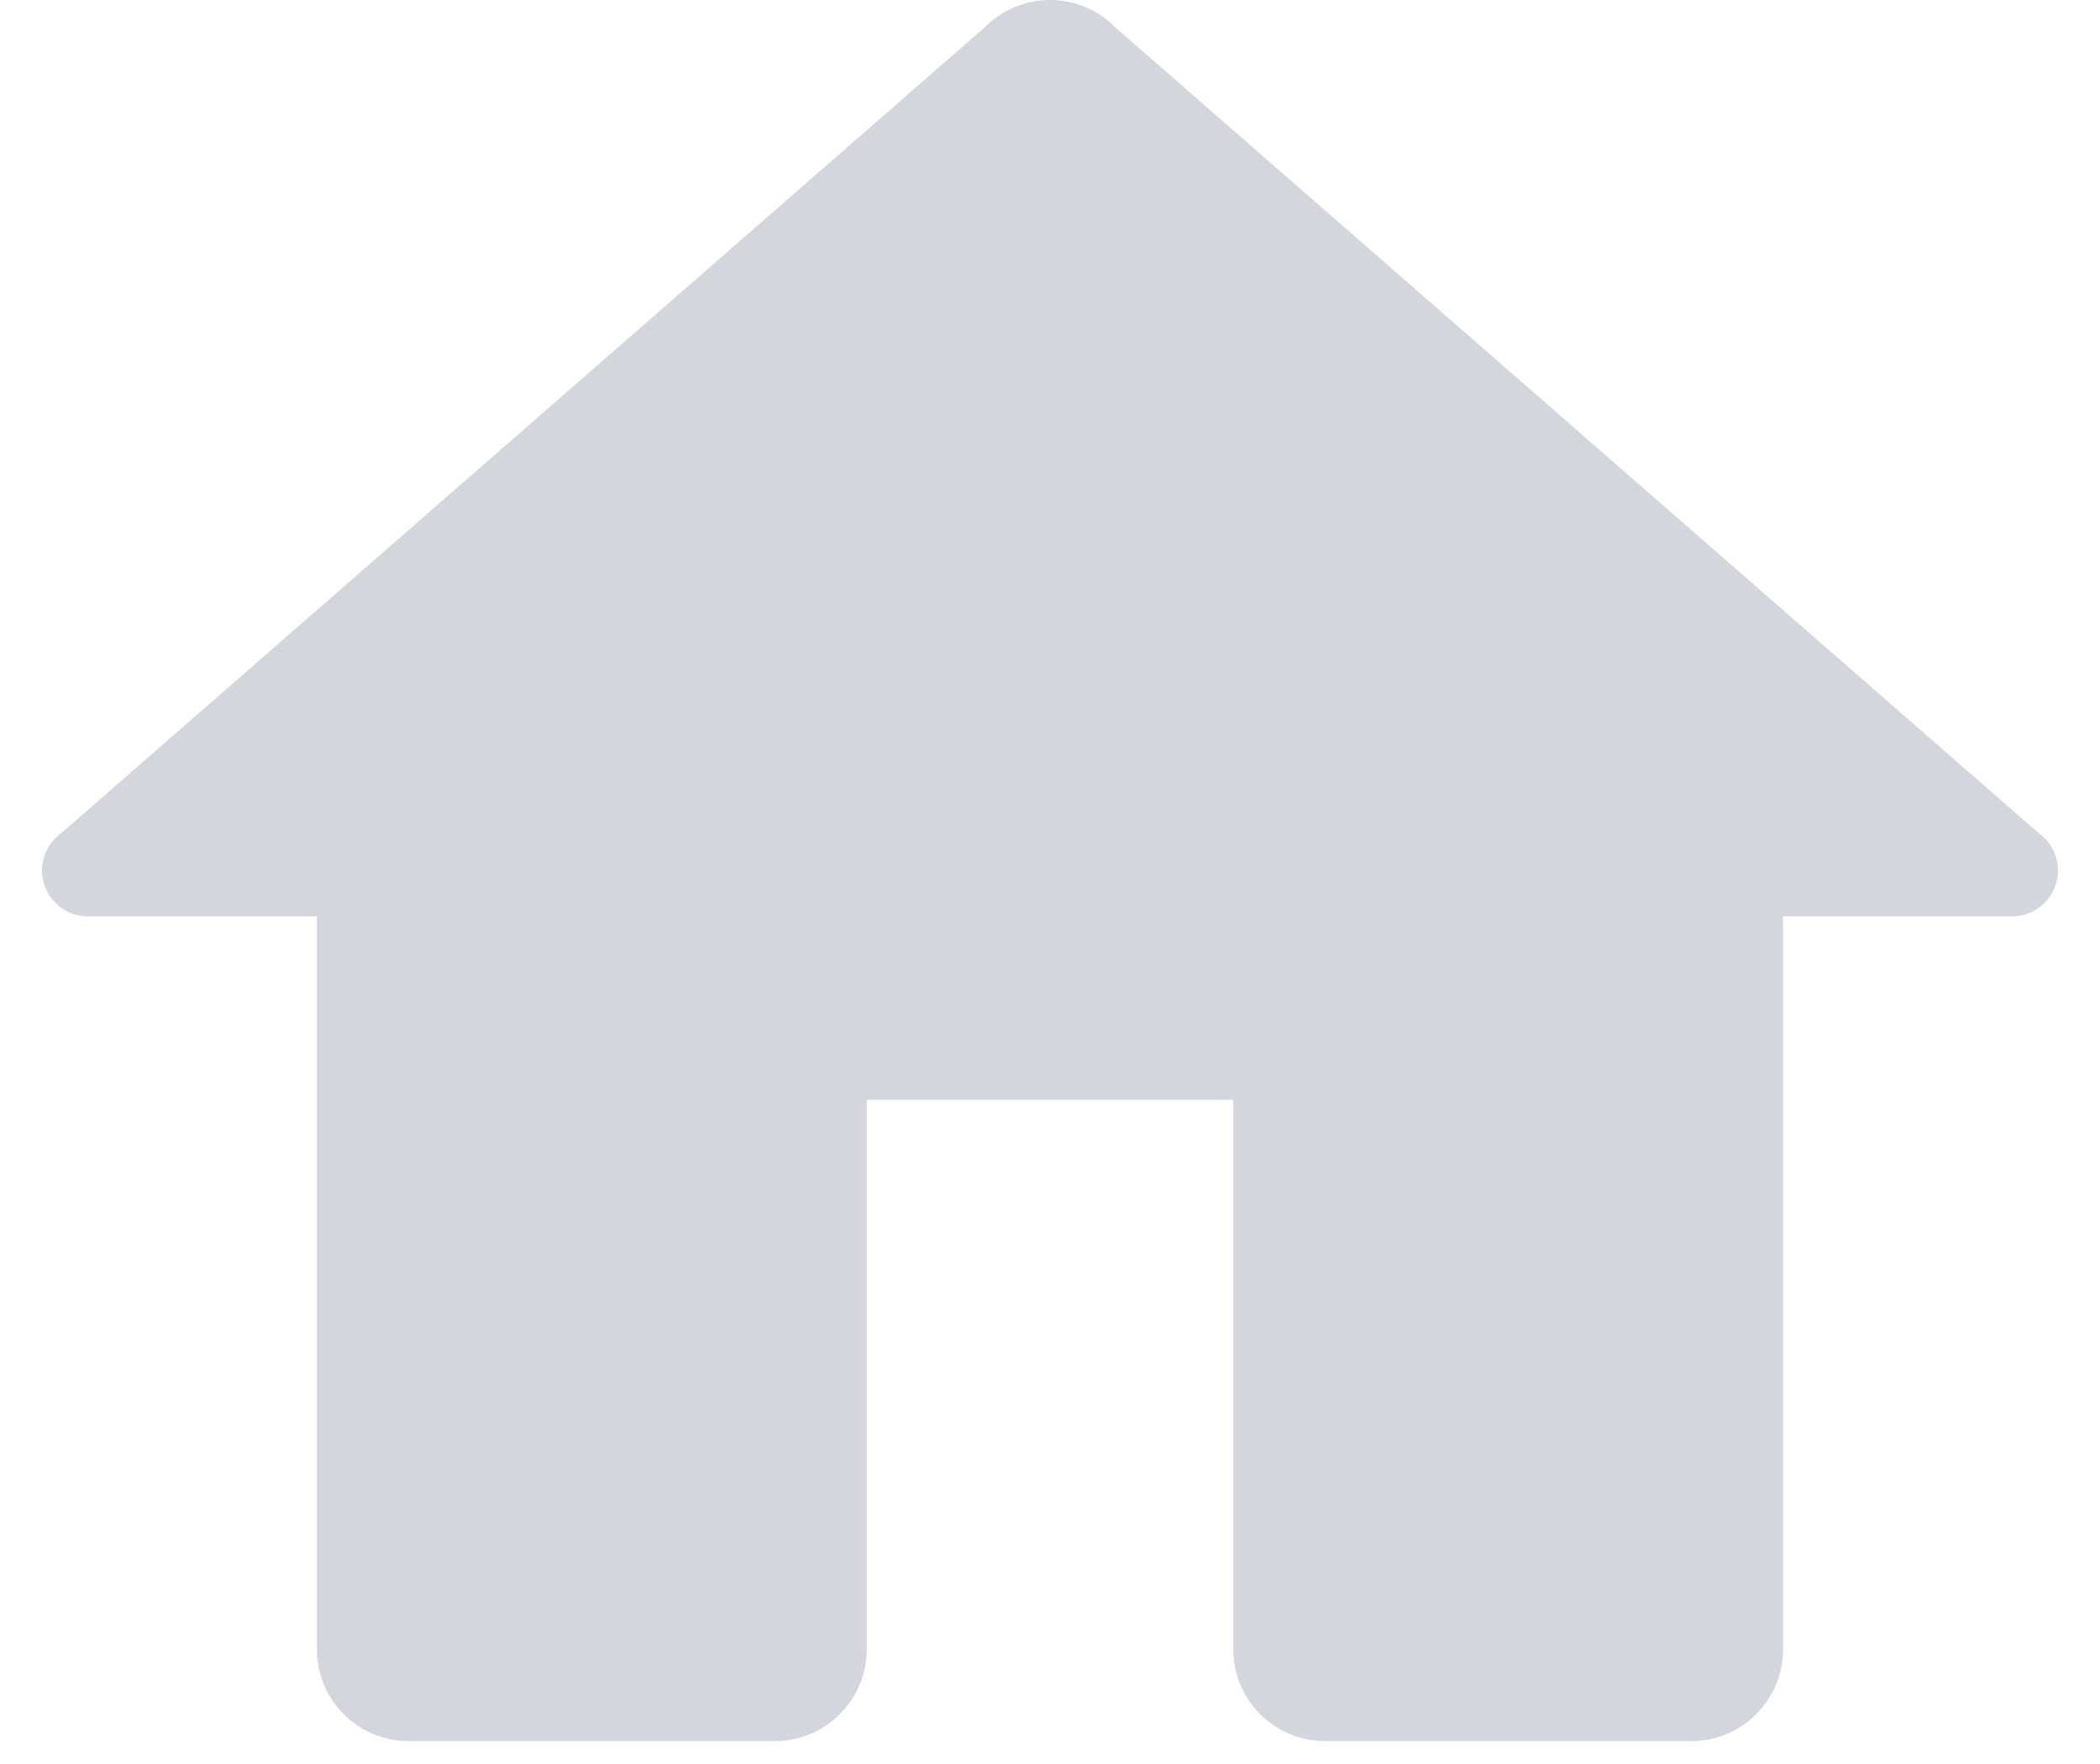
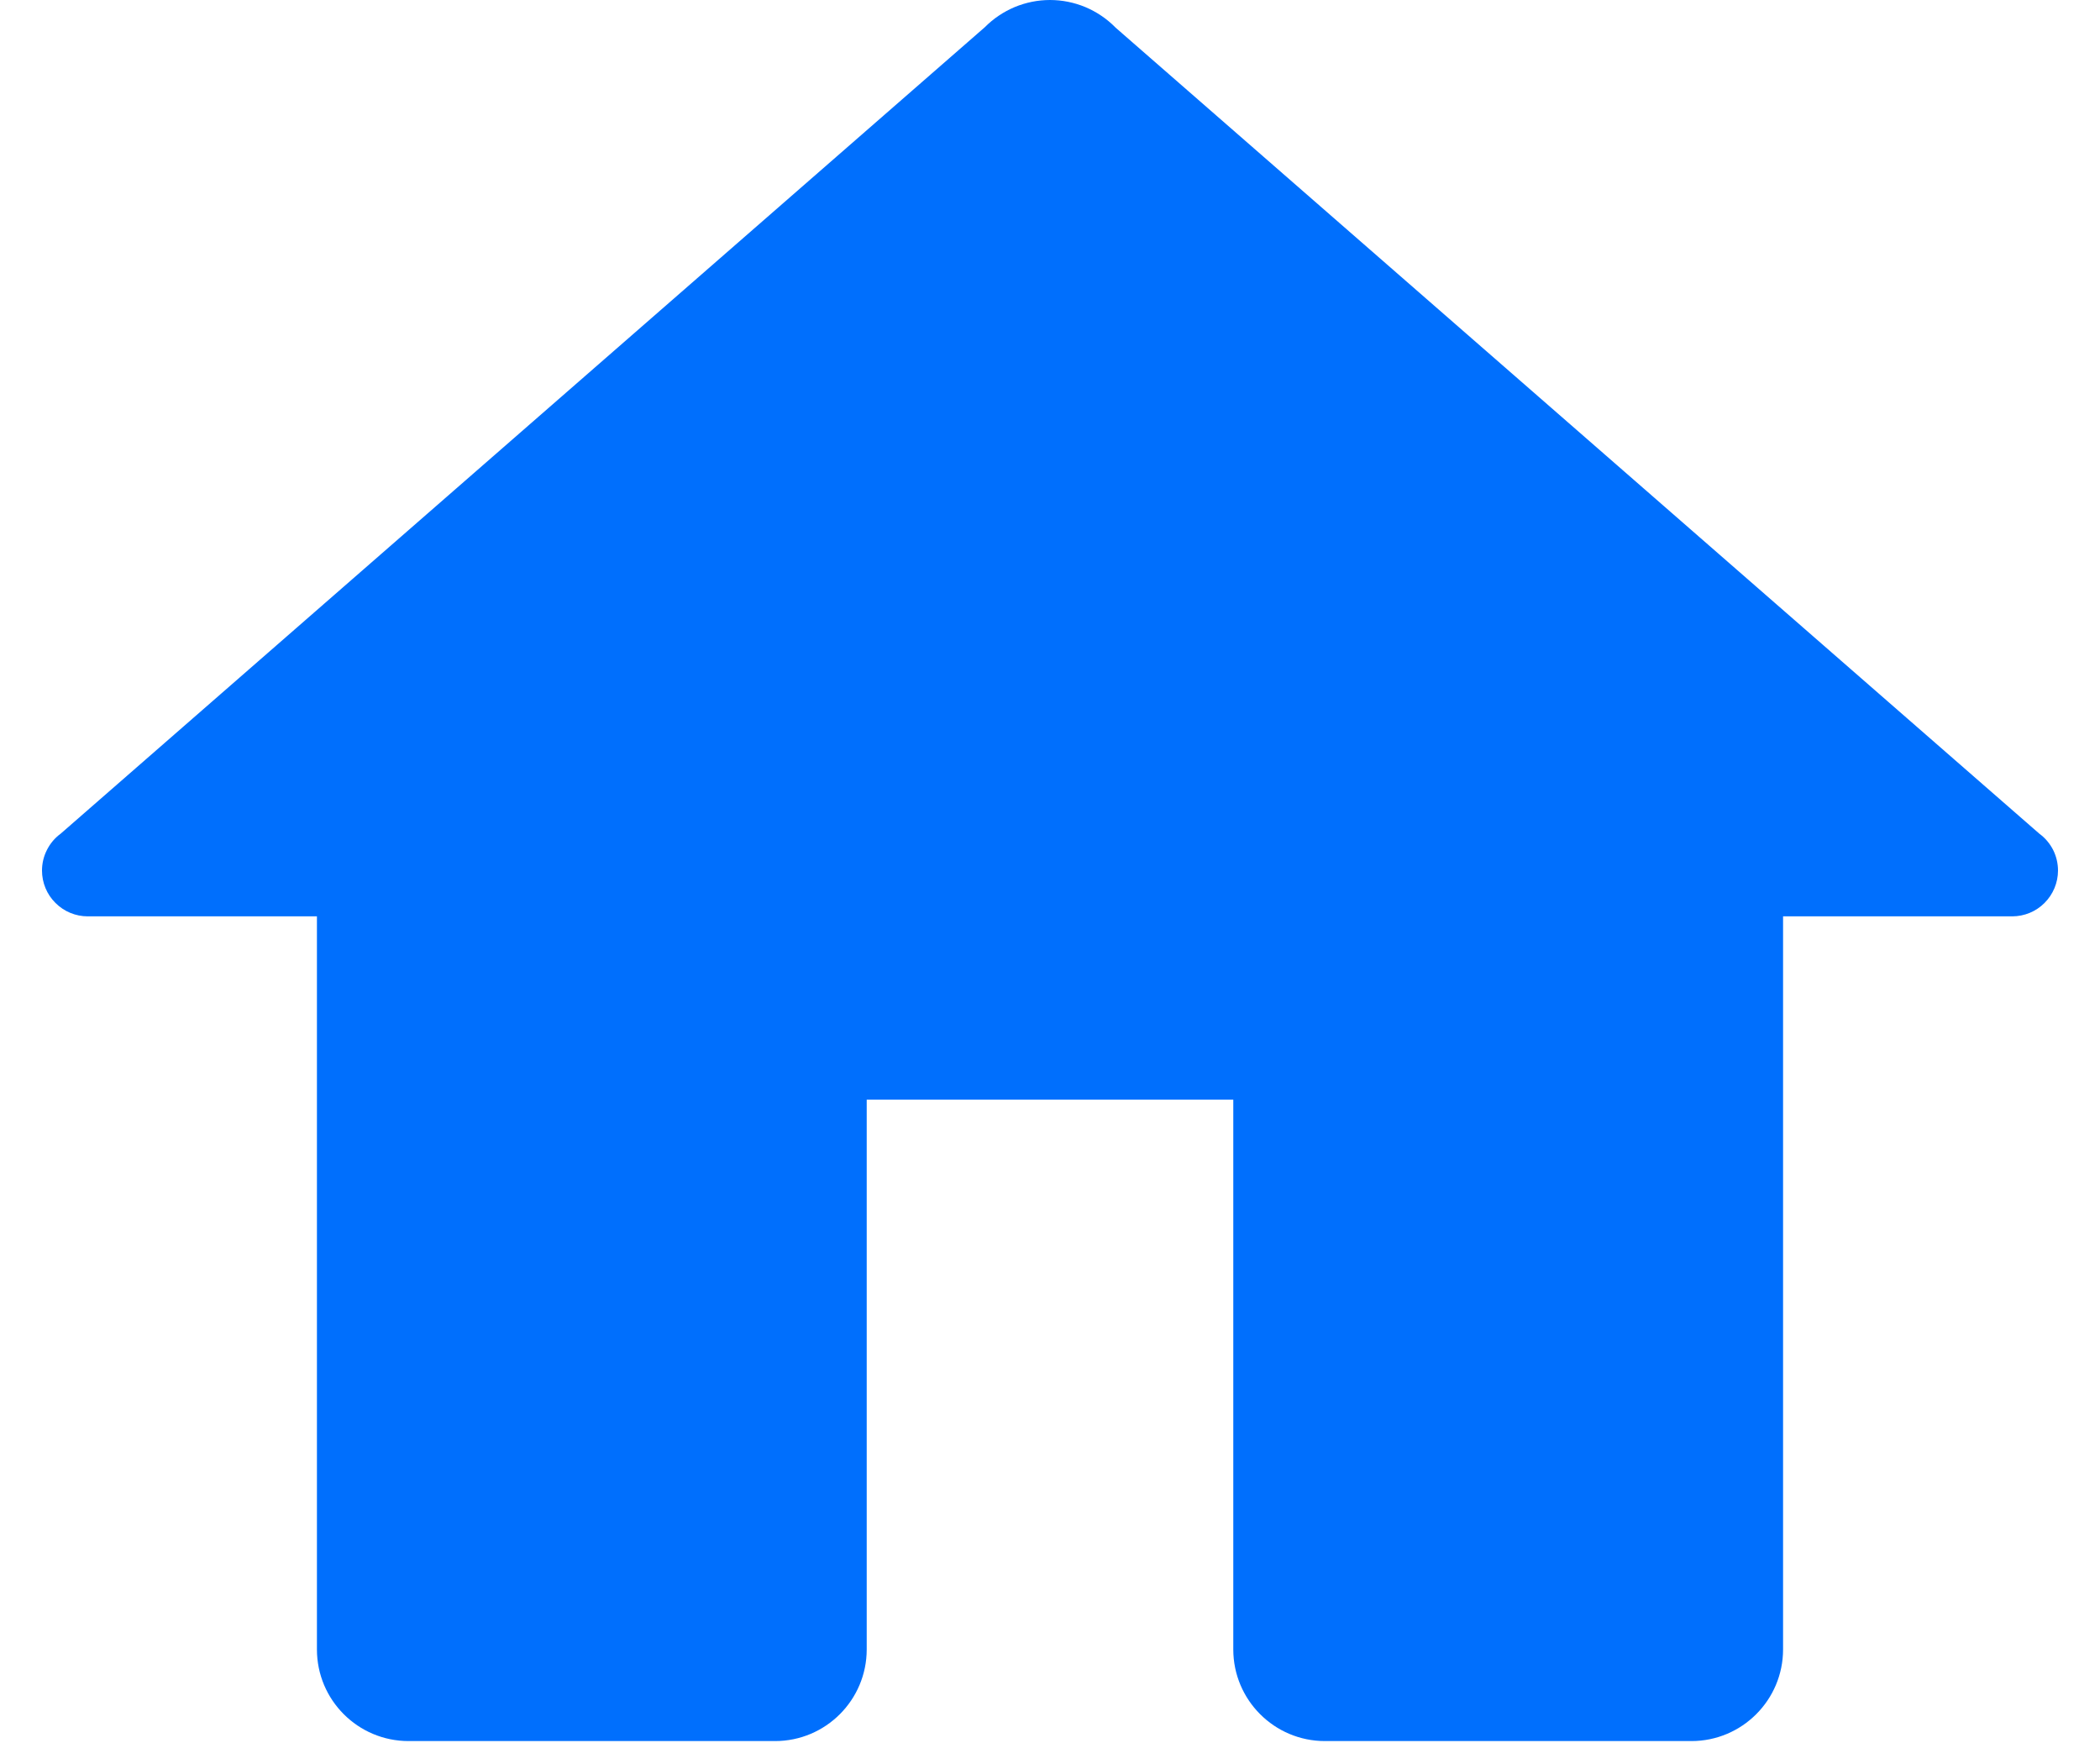
<svg xmlns="http://www.w3.org/2000/svg" width="25" height="21" viewBox="0 0 25 21" fill="none">
-   <path d="M12.5 0C12.356 1.85058e-05 12.213 0.029 12.08 0.084C11.947 0.14 11.826 0.221 11.724 0.324L0.722 9.925C0.653 9.975 0.597 10.042 0.559 10.118C0.52 10.194 0.5 10.278 0.5 10.364C0.5 10.508 0.557 10.647 0.66 10.749C0.762 10.852 0.901 10.909 1.045 10.909H3.773V19.636C3.773 20.238 4.261 20.727 4.864 20.727H9.227C9.829 20.727 10.318 20.238 10.318 19.636V13.091H14.682V19.636C14.682 20.238 15.171 20.727 15.773 20.727H20.136C20.738 20.727 21.227 20.238 21.227 19.636V10.909H23.954C24.099 10.909 24.238 10.852 24.34 10.749C24.442 10.647 24.5 10.508 24.5 10.364C24.5 10.278 24.48 10.194 24.442 10.118C24.403 10.042 24.347 9.975 24.278 9.925L13.282 0.33C13.28 0.328 13.278 0.326 13.276 0.324C13.174 0.221 13.053 0.14 12.92 0.084C12.787 0.029 12.644 1.85058e-05 12.5 0Z" fill="#D4D6DD" />
+   <path d="M12.5 0C12.356 1.85058e-05 12.213 0.029 12.08 0.084C11.947 0.14 11.826 0.221 11.724 0.324L0.722 9.925C0.653 9.975 0.597 10.042 0.559 10.118C0.52 10.194 0.5 10.278 0.5 10.364C0.5 10.508 0.557 10.647 0.66 10.749C0.762 10.852 0.901 10.909 1.045 10.909H3.773V19.636C3.773 20.238 4.261 20.727 4.864 20.727H9.227C9.829 20.727 10.318 20.238 10.318 19.636V13.091H14.682V19.636C14.682 20.238 15.171 20.727 15.773 20.727H20.136C20.738 20.727 21.227 20.238 21.227 19.636V10.909H23.954C24.099 10.909 24.238 10.852 24.34 10.749C24.442 10.647 24.5 10.508 24.5 10.364C24.5 10.278 24.48 10.194 24.442 10.118C24.403 10.042 24.347 9.975 24.278 9.925L13.282 0.33C13.28 0.328 13.278 0.326 13.276 0.324C13.174 0.221 13.053 0.14 12.92 0.084C12.787 0.029 12.644 1.85058e-05 12.5 0Z" fill="#006FFD" />
</svg>
